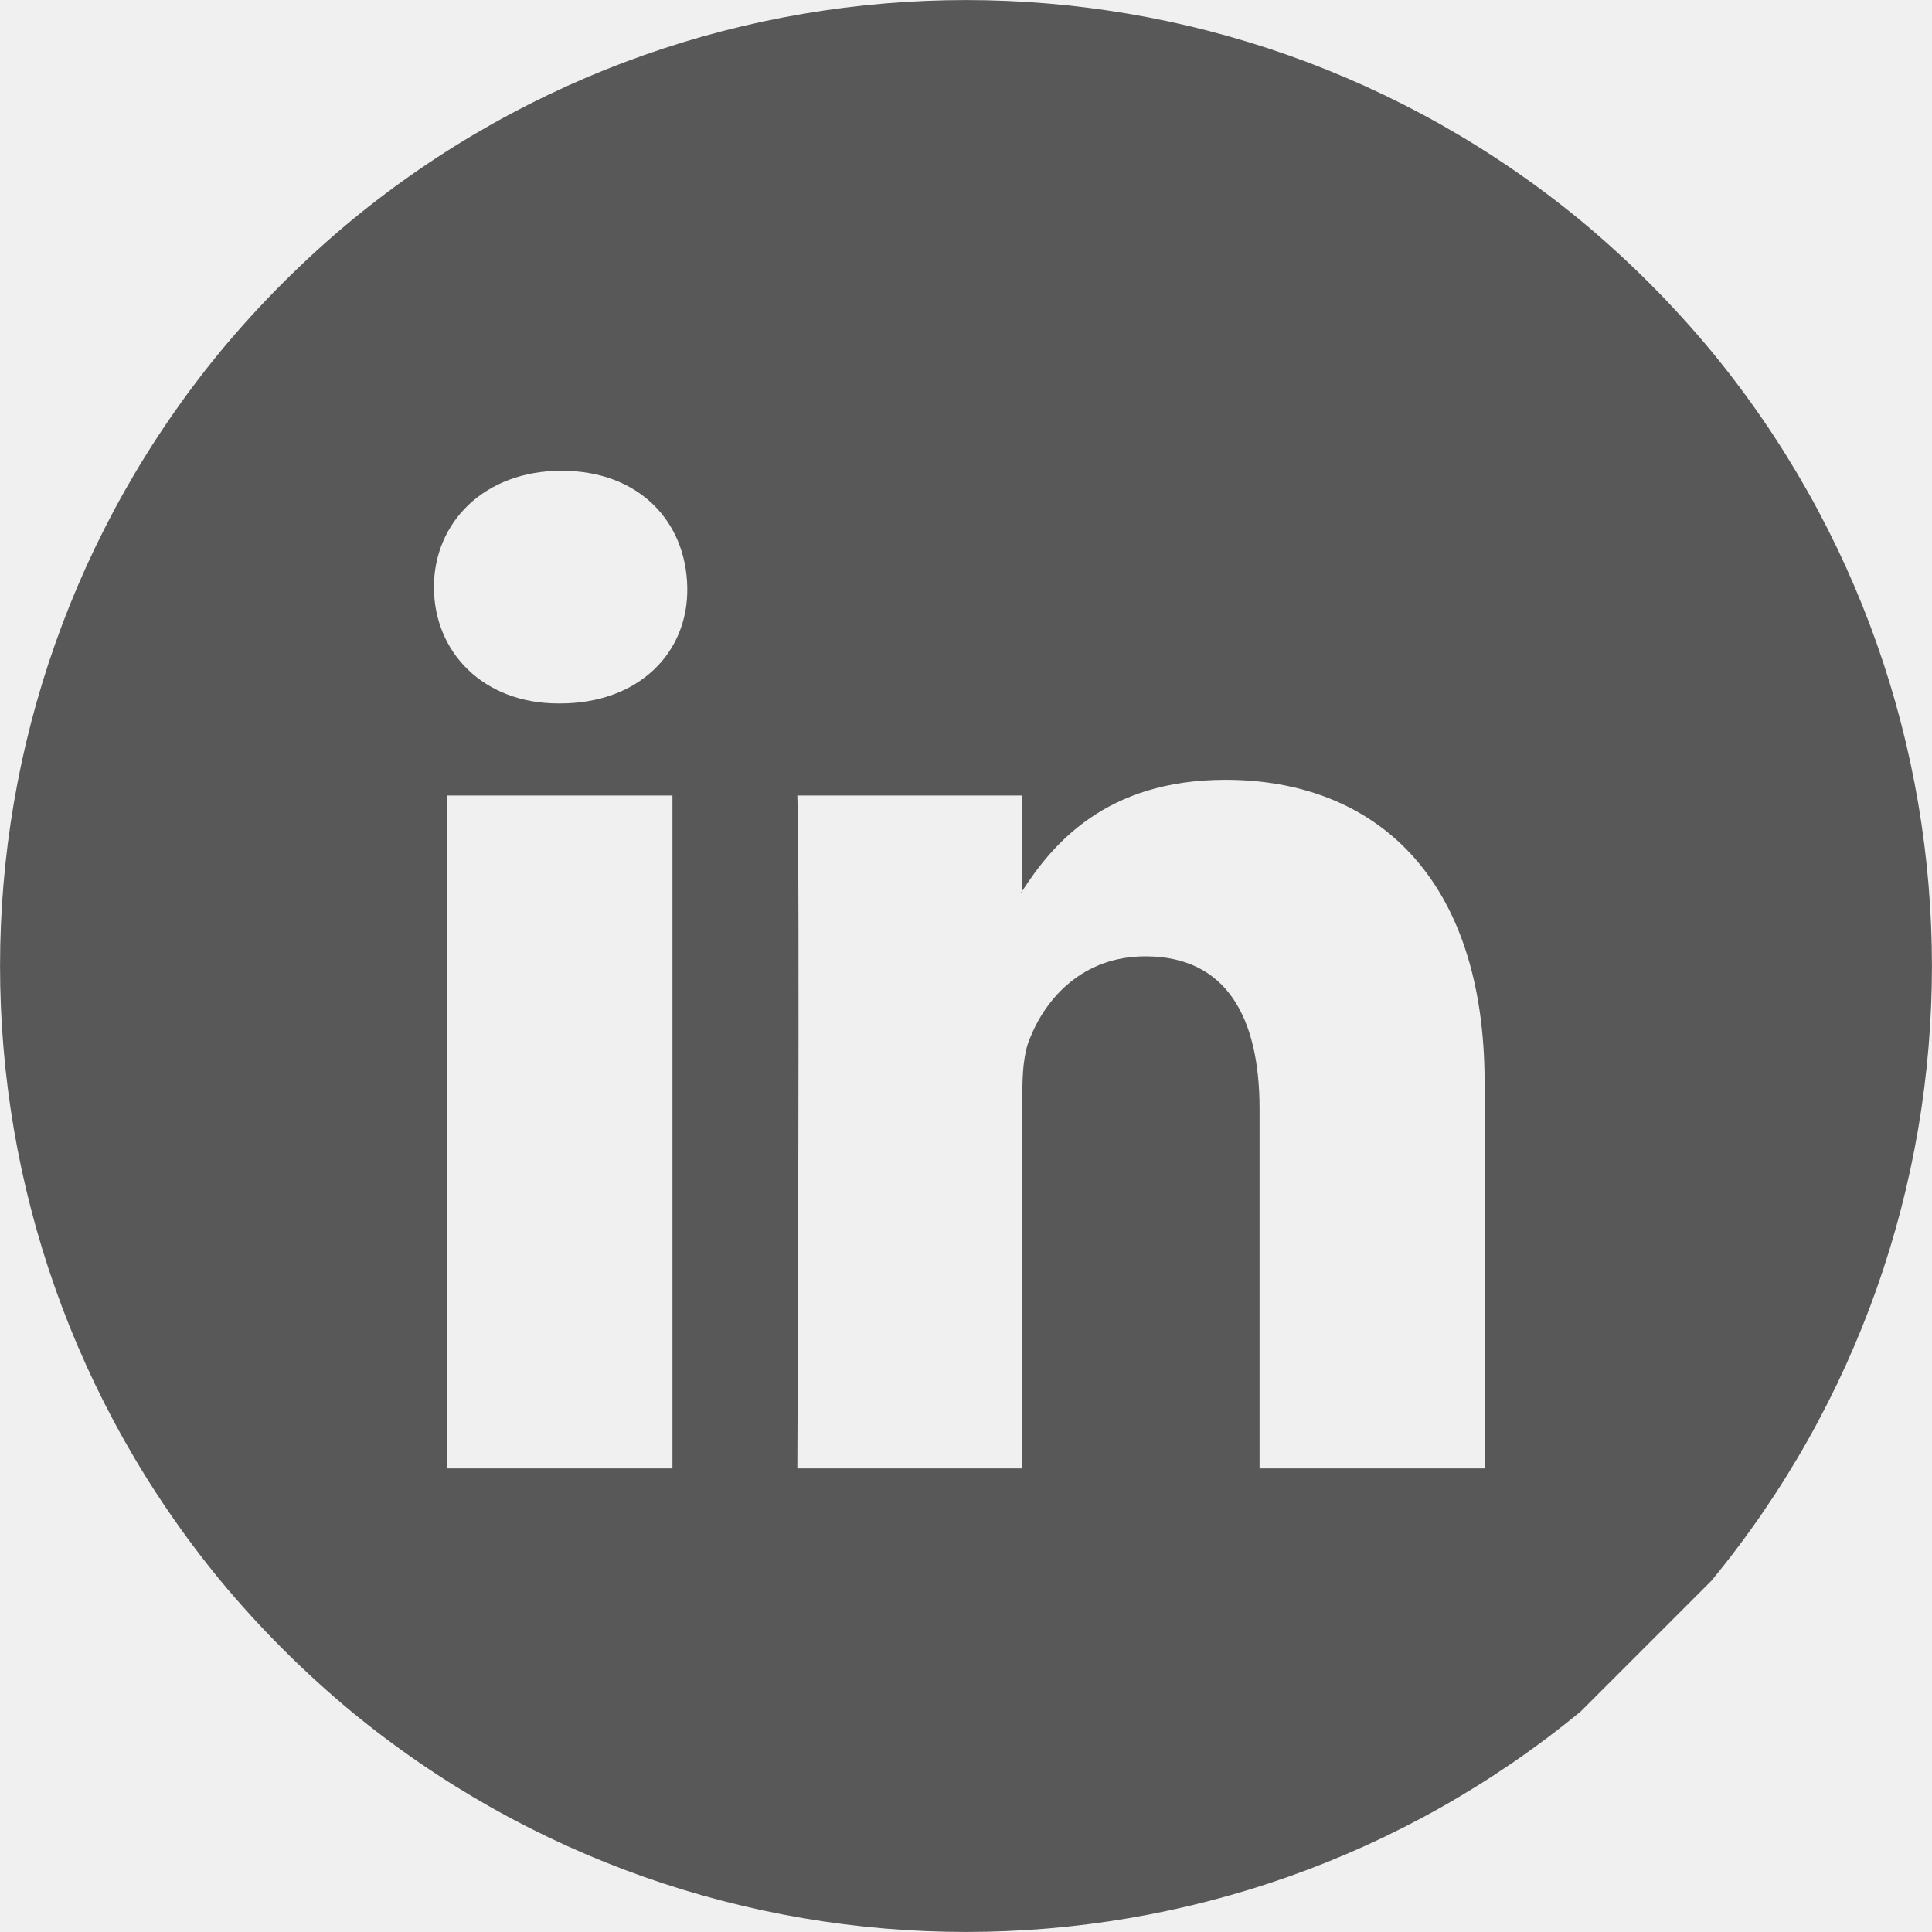
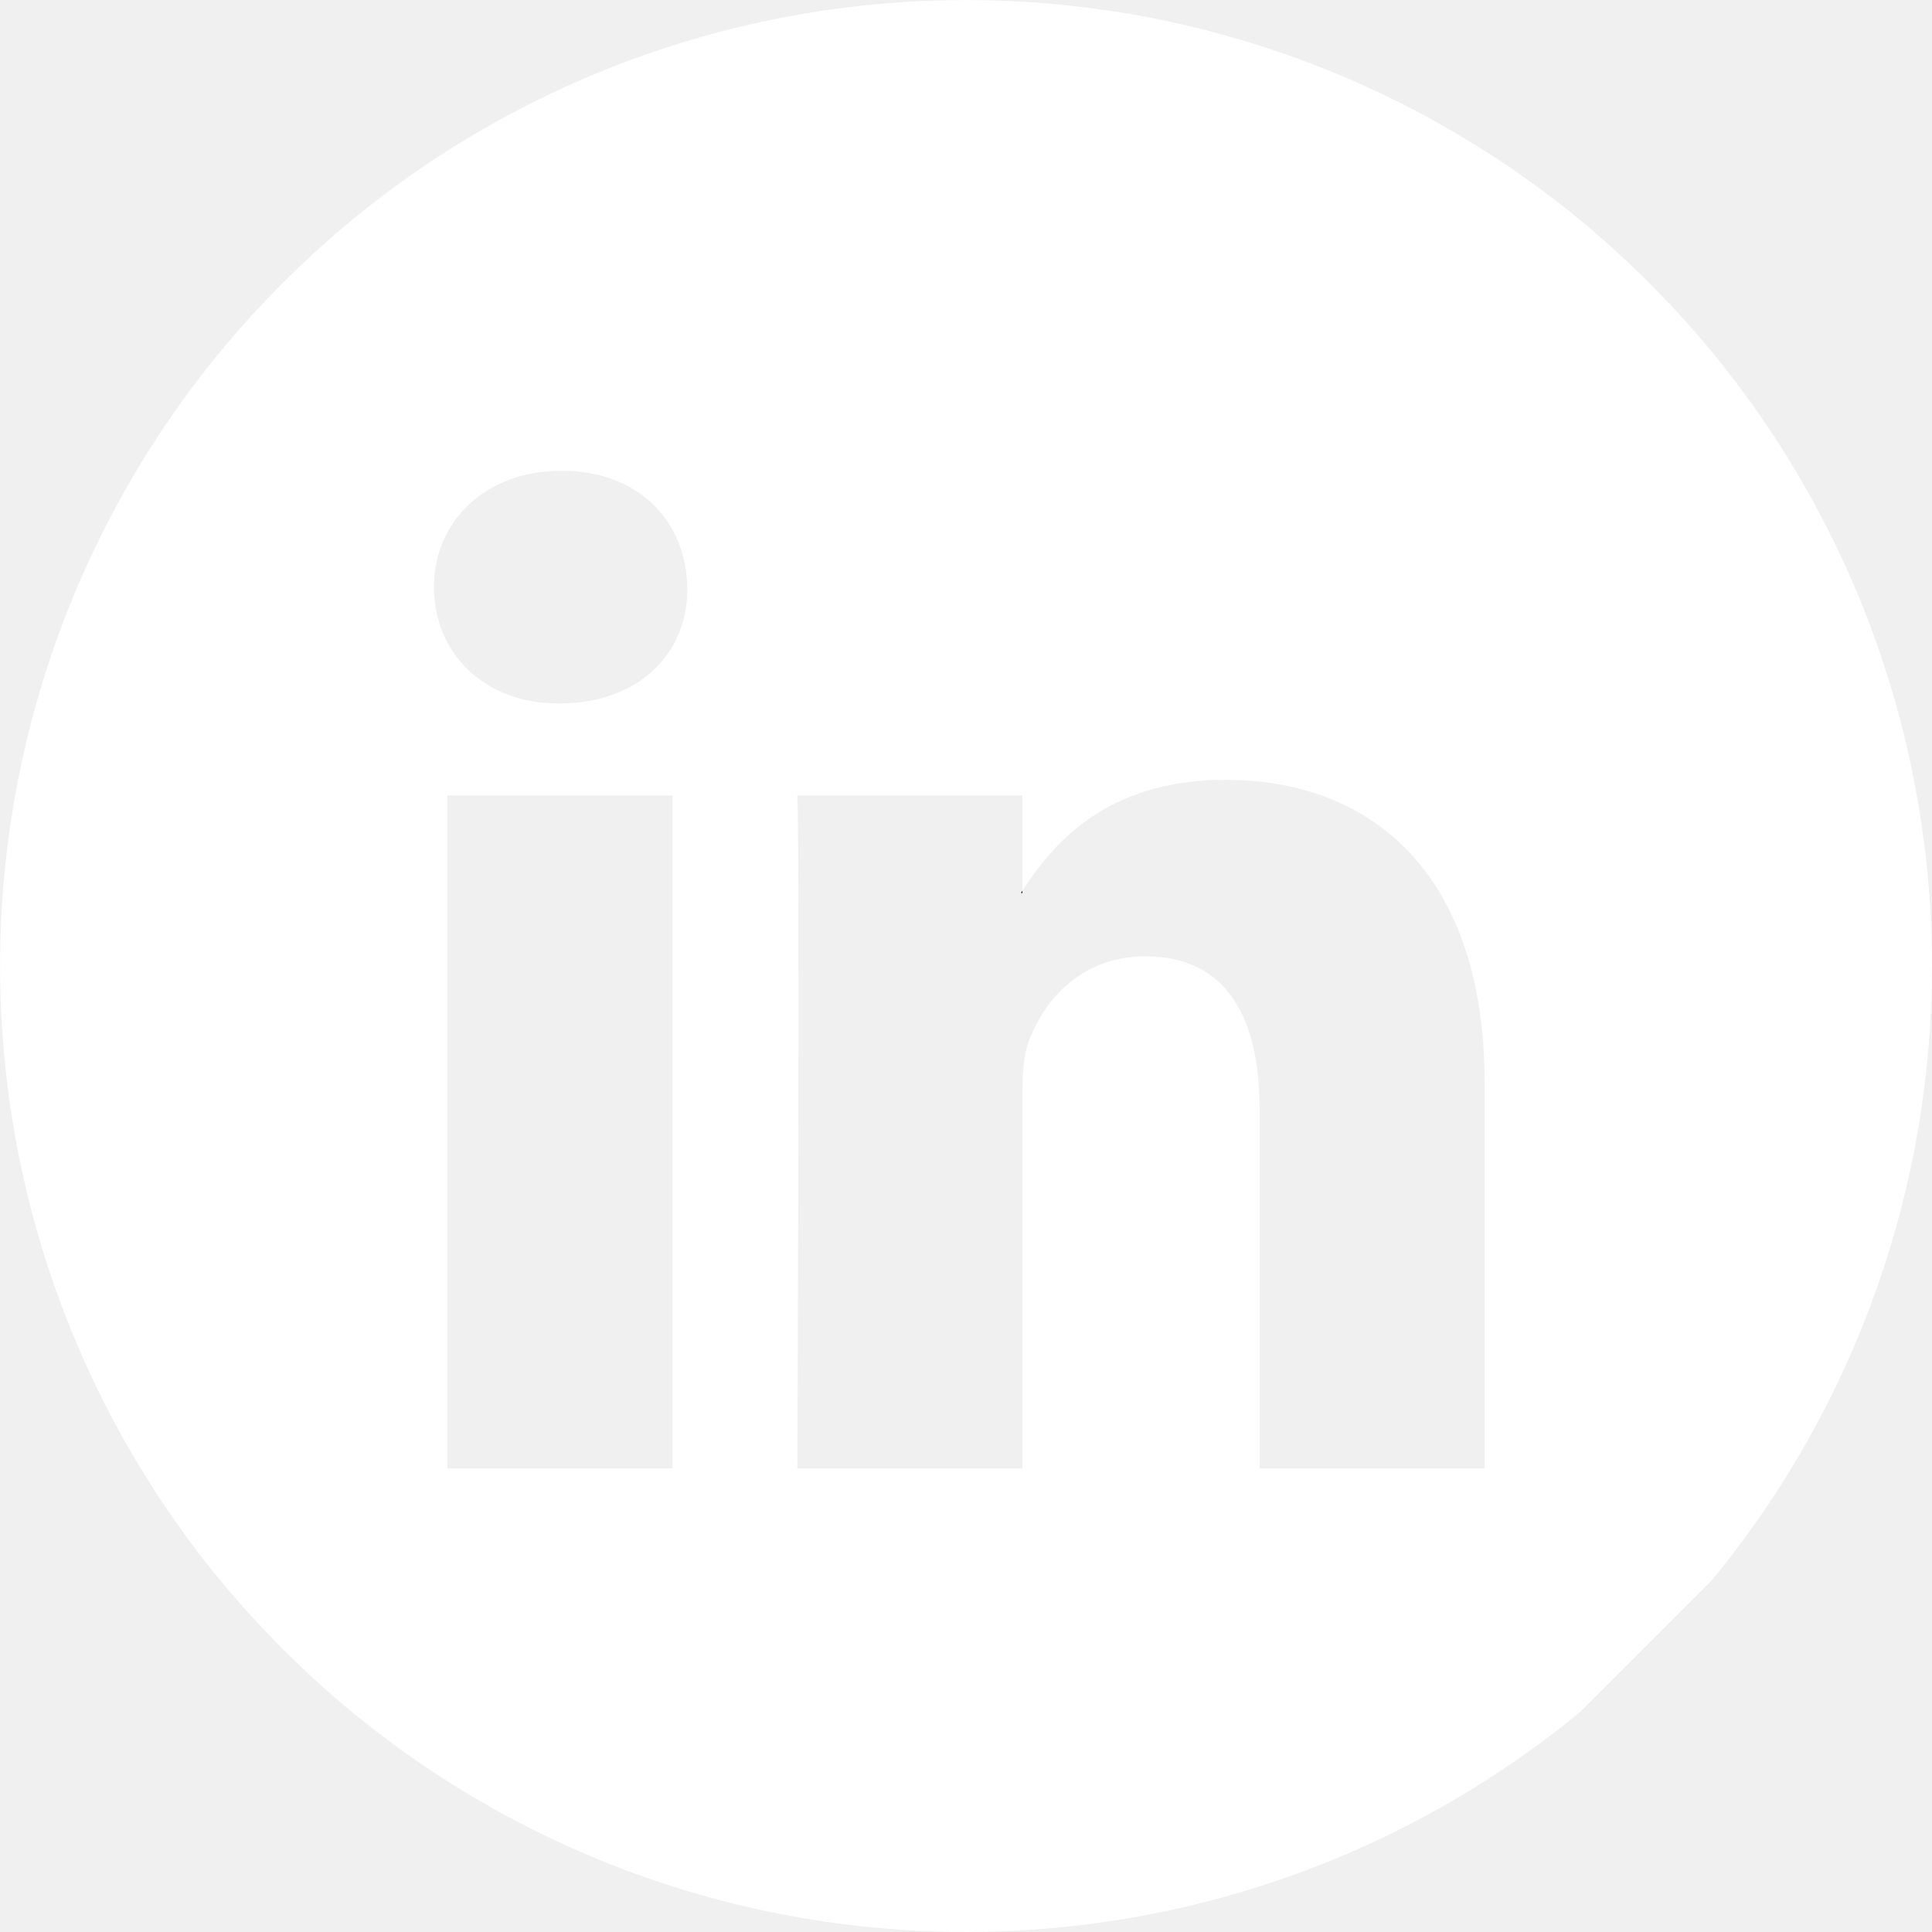
<svg xmlns="http://www.w3.org/2000/svg" width="430.1" height="430.1" viewBox="0 0 430.1 430.1">
-   <path fill="#585858" d="M381 78.2a222.2 222.2 0 0 0-29.1-29.1 215.3 215.3 0 0 0-273.7 0 222.2 222.2 0 0 0-29.1 29.1 215.3 215.3 0 0 0 0 273.7A222.2 222.2 0 0 0 78.2 381a215.3 215.3 0 0 0 273.7 0l29.1-29.1a215.3 215.3 0 0 0 0-273.7zM149.7 326.9H99.6V177.1h50.1zm-25-170.3h-.4c-16.8 0-27.7-11.5-27.7-25.9s11.2-25.9 28.4-25.9 27.7 11.2 28 25.9-10.9 25.9-28.3 25.9zm205.8 170.3h-50.1v-80.1c0-20.2-7.3-33.9-25.4-33.9-13.9 0-22.1 9.2-25.7 18.2-1.4 3.2-1.7 7.7-1.7 12.1v83.7h-50.1s.6-135.8 0-149.8h50.1v21.2c6.6-10.2 18.5-24.7 45.2-24.7 33 0 57.7 21.4 57.7 67.4z" />
+   <path fill="#fff" d="M381 78.2a222.2 222.2 0 0 0-29.1-29.1 215.3 215.3 0 0 0-273.7 0 222.2 222.2 0 0 0-29.1 29.1 215.3 215.3 0 0 0 0 273.7A222.2 222.2 0 0 0 78.2 381a215.3 215.3 0 0 0 273.7 0l29.1-29.1a215.3 215.3 0 0 0 0-273.7zM149.7 326.9H99.6V177.1h50.1zm-25-170.3h-.4c-16.8 0-27.7-11.5-27.7-25.9s11.2-25.9 28.4-25.9 27.7 11.2 28 25.9-10.9 25.9-28.3 25.9zm205.8 170.3h-50.1v-80.1c0-20.2-7.3-33.9-25.4-33.9-13.9 0-22.1 9.2-25.7 18.2-1.4 3.2-1.7 7.7-1.7 12.1v83.7h-50.1s.6-135.8 0-149.8h50.1v21.2c6.6-10.2 18.5-24.7 45.2-24.7 33 0 57.7 21.4 57.7 67.4z" />
  <path d="M227.6 198.3v.5h-.3c0-.1.2-.3.3-.5z" />
  <path fill="none" d="M227.3 198.8h.3v-.5c-.1.2-.3.4-.3.5zm0 0h.3v-.5c-.1.2-.3.4-.3.5zm0 0h.3v-.5c-.1.2-.3.4-.3.5z" />
</svg>
